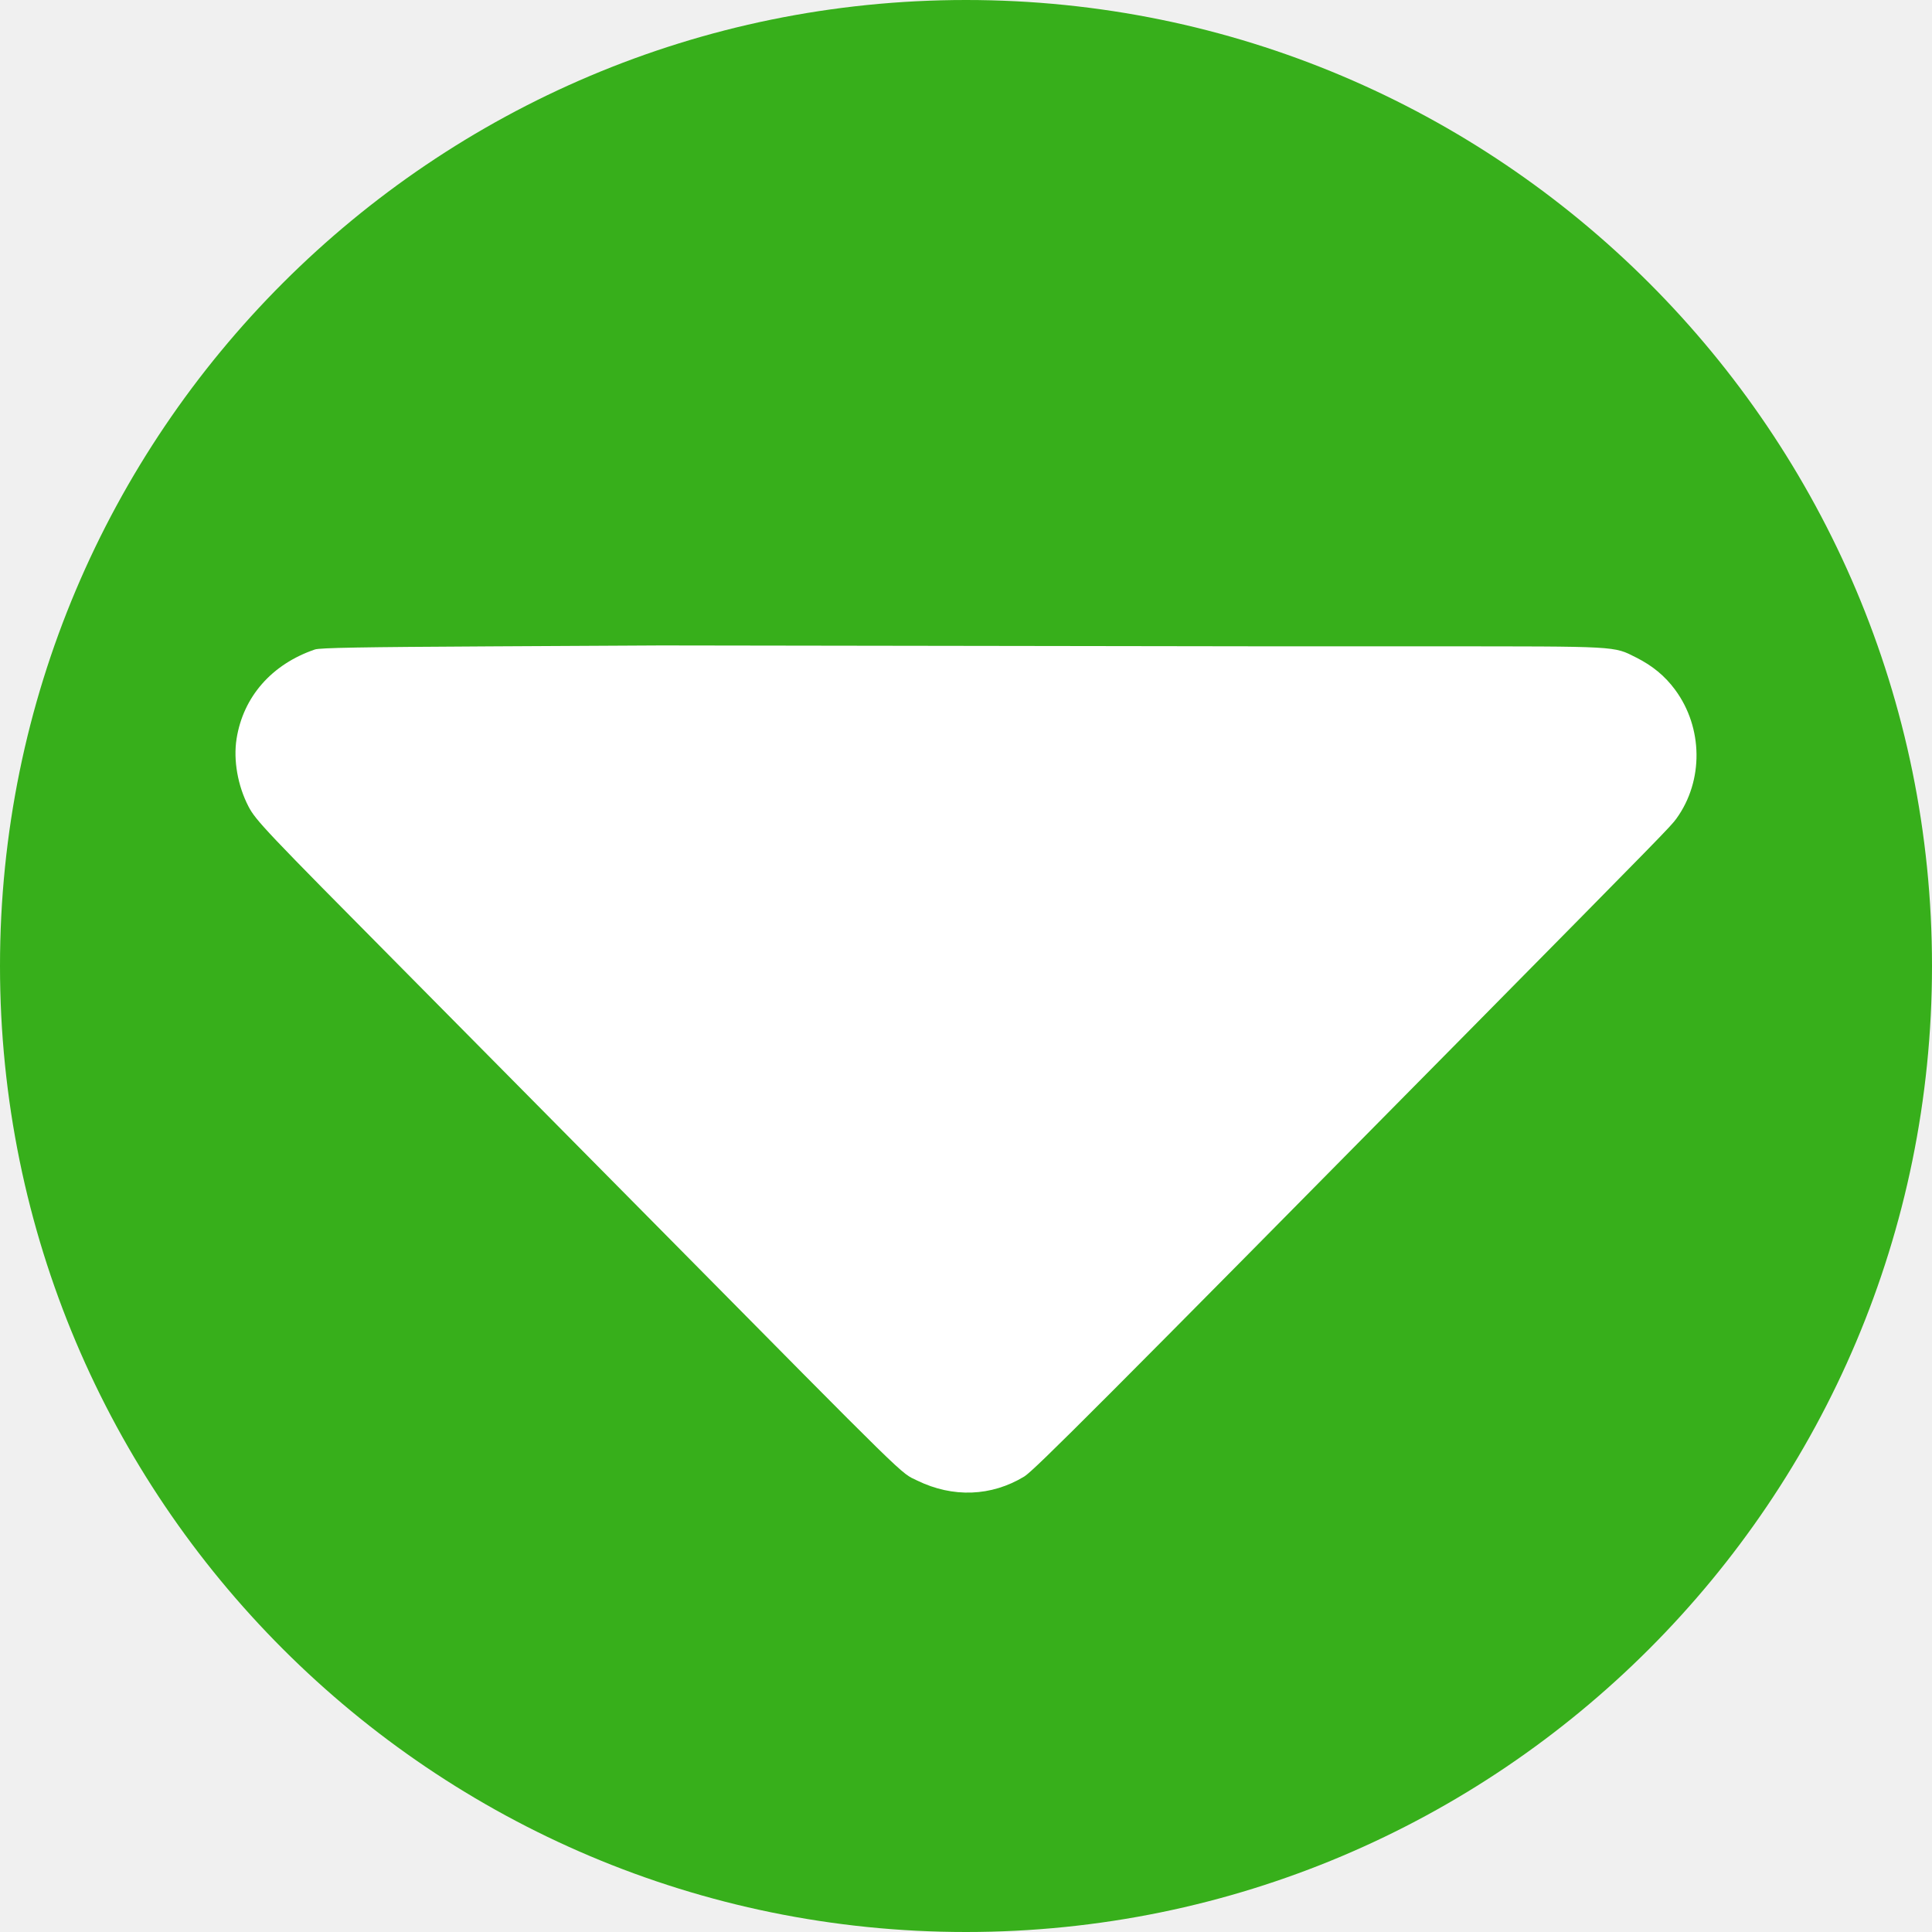
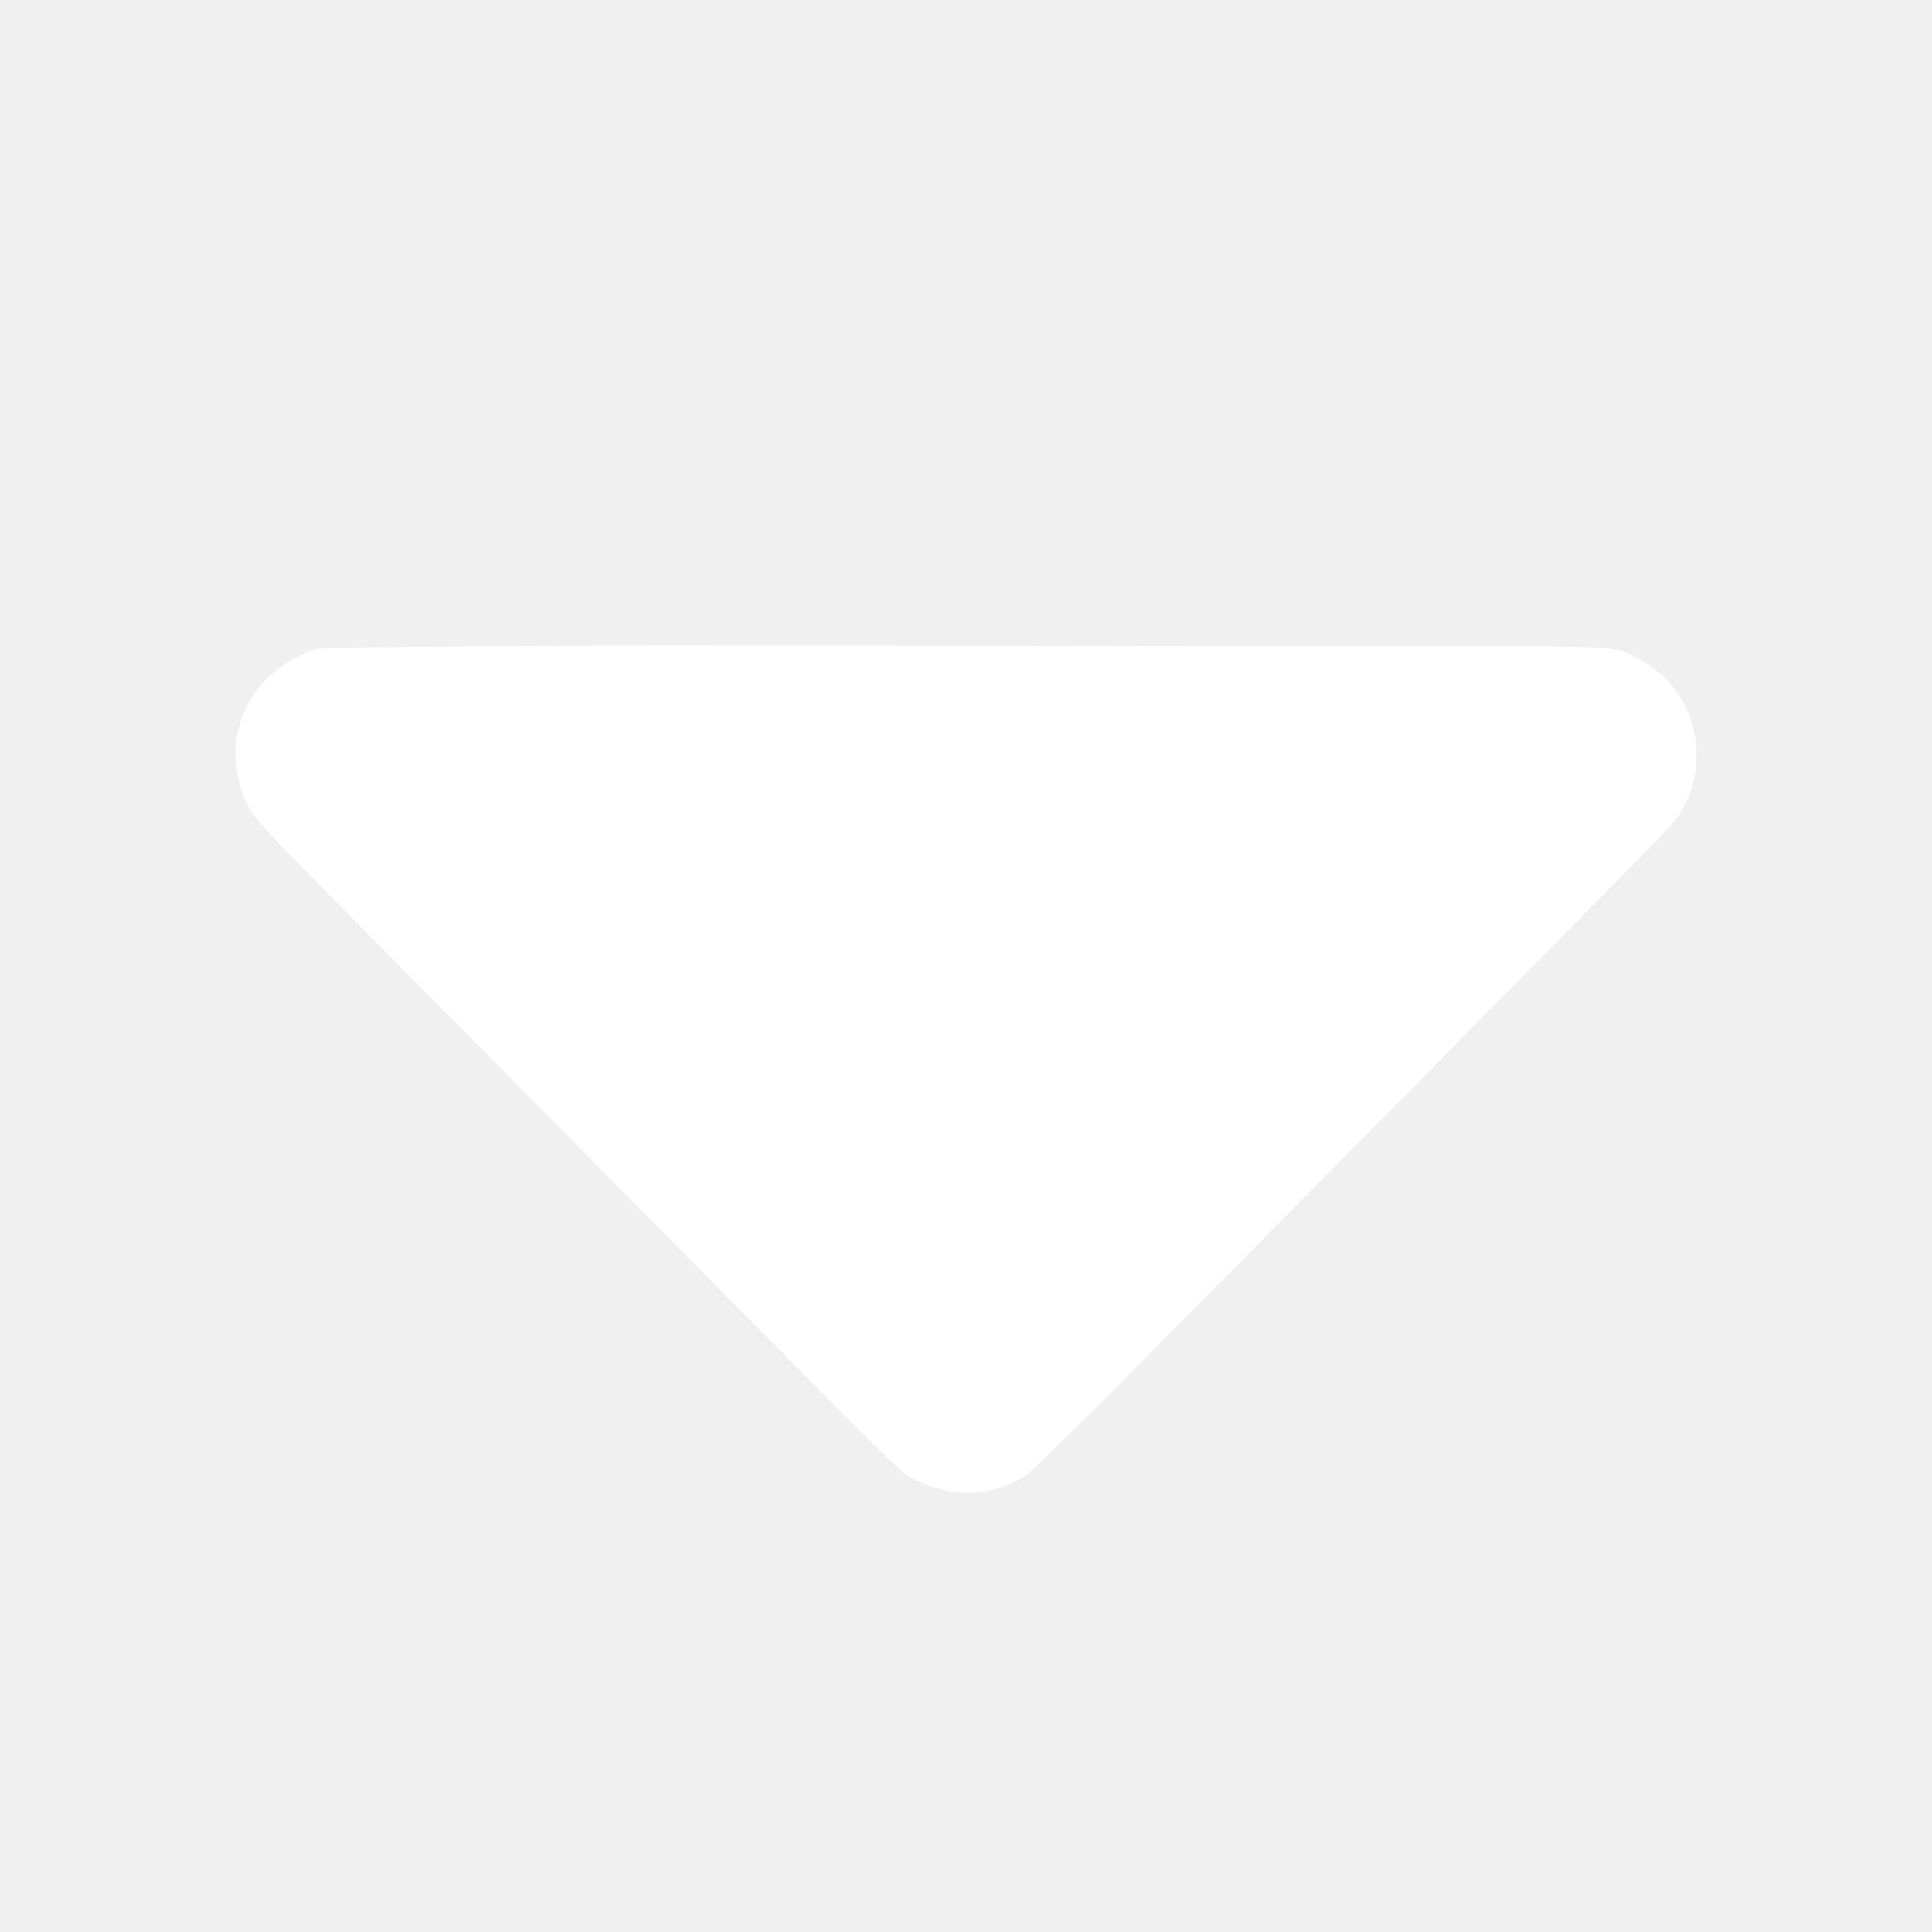
<svg xmlns="http://www.w3.org/2000/svg" version="1.1" id="svg4485" width="150" height="150" viewBox="0 0 150 150">
  <defs id="defs4489" />
-   <path style="opacity:1;fill:#37af1b;fill-opacity:1;fill-rule:evenodd;stroke:none;stroke-width:5.998;stroke-linecap:round;stroke-linejoin:bevel;stroke-miterlimit:4;stroke-dasharray:none;stroke-dashoffset:0;stroke-opacity:1" d="M 75,5e-5 C 33.579,7e-5 6.05e-5,33.579 4.9999977e-7,75 -9.5000002e-6,116.421 33.579,150 75,150 116.421,150 150,116.421 150,75 150,33.579 116.421,2e-5 75,5e-5 Z" id="path4490" />
  <path style="opacity:1;fill:#ffffff;fill-opacity:1;fill-rule:evenodd;stroke:none;stroke-width:5.998;stroke-linecap:round;stroke-linejoin:bevel;stroke-miterlimit:4;stroke-dasharray:none;stroke-dashoffset:0;stroke-opacity:1" d="m 98.22,50.18 13.093,0.001 c 14.454,0.003 13.942,-0.026 15.717,0.867 1.278,0.644 2.233,1.434 3.023,2.502 2.178,2.945 2.222,7.07 0.108,9.998 -0.442,0.612 -0.911,1.091 -16.213,16.589 -28.382,28.744 -33.661,34.035 -34.425,34.499 -2.55,1.549 -5.54,1.663 -8.305,0.317 -1.36,-0.662 -0.235,0.438 -20.384,-19.94 C 43.704,87.805 34.9,78.909 31.27,75.247 20.6,64.483 19.857,63.699 19.291,62.612 18.458,61.008 18.107,59.017 18.367,57.363 c 0.515,-3.268 2.734,-5.797 6.085,-6.938 0.385,-0.131 3.599,-0.188 13.682,-0.242 l 13.179,-0.071 z" id="path4490-9" />
</svg>
